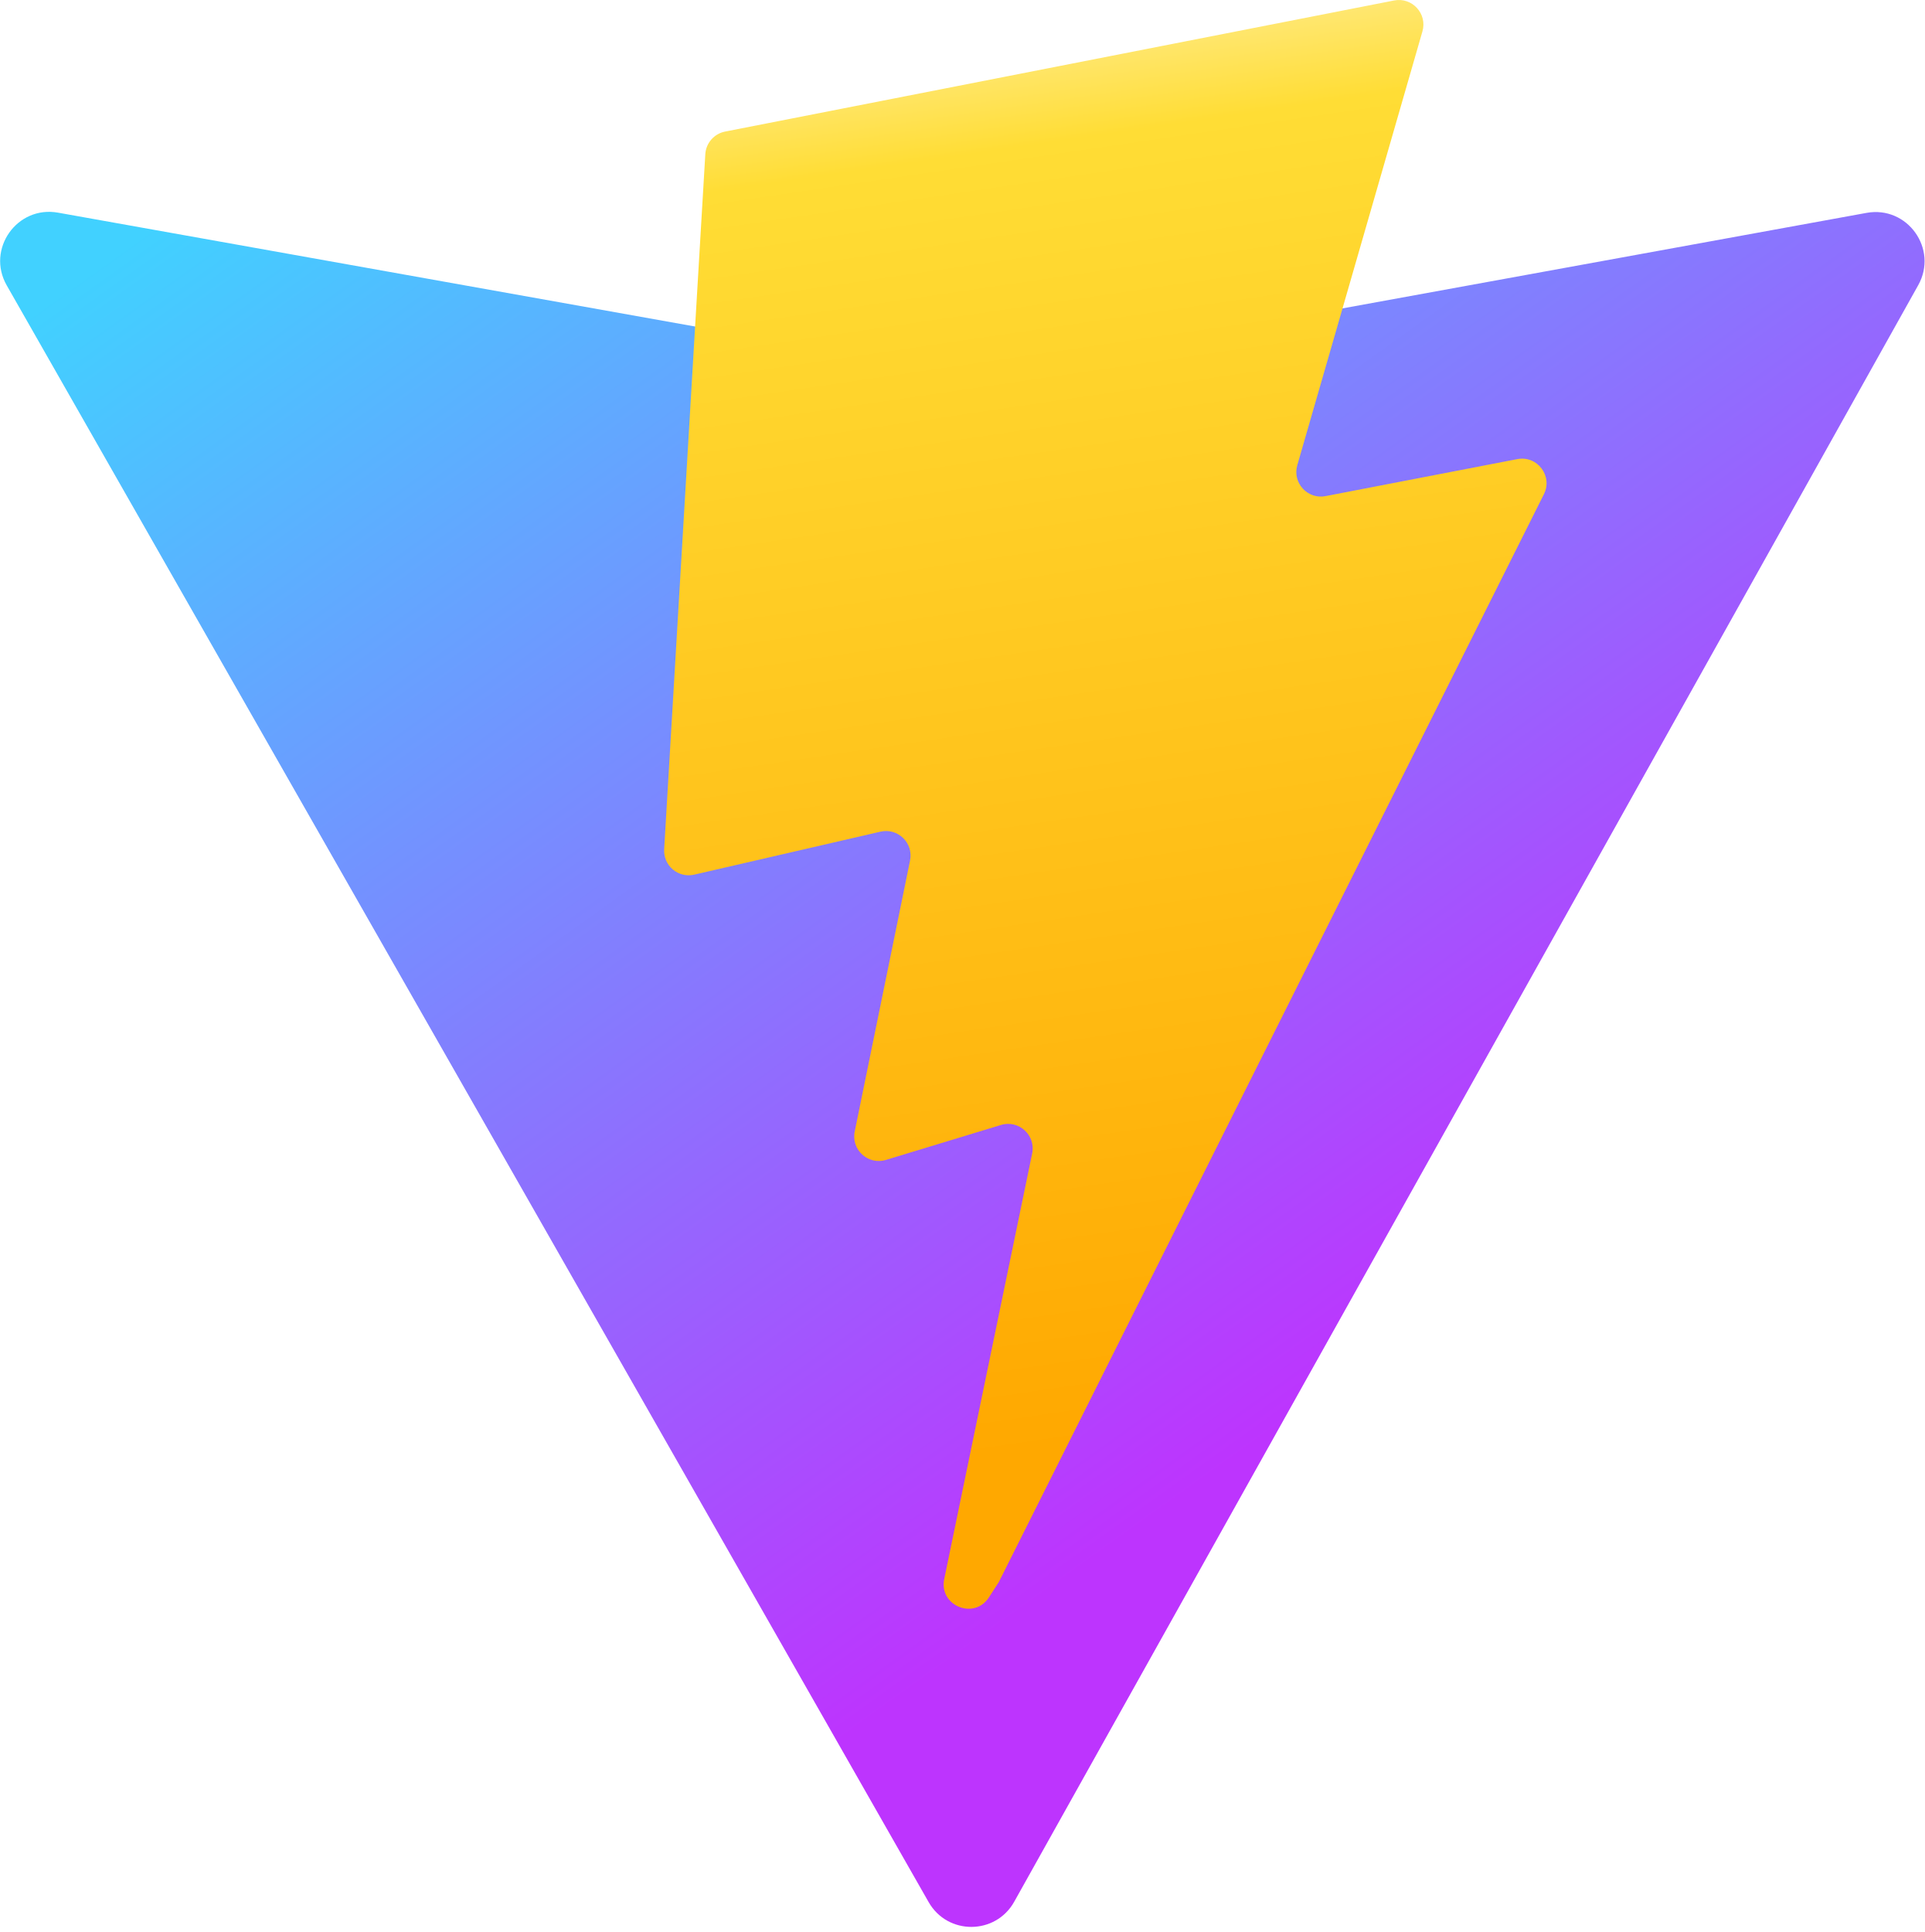
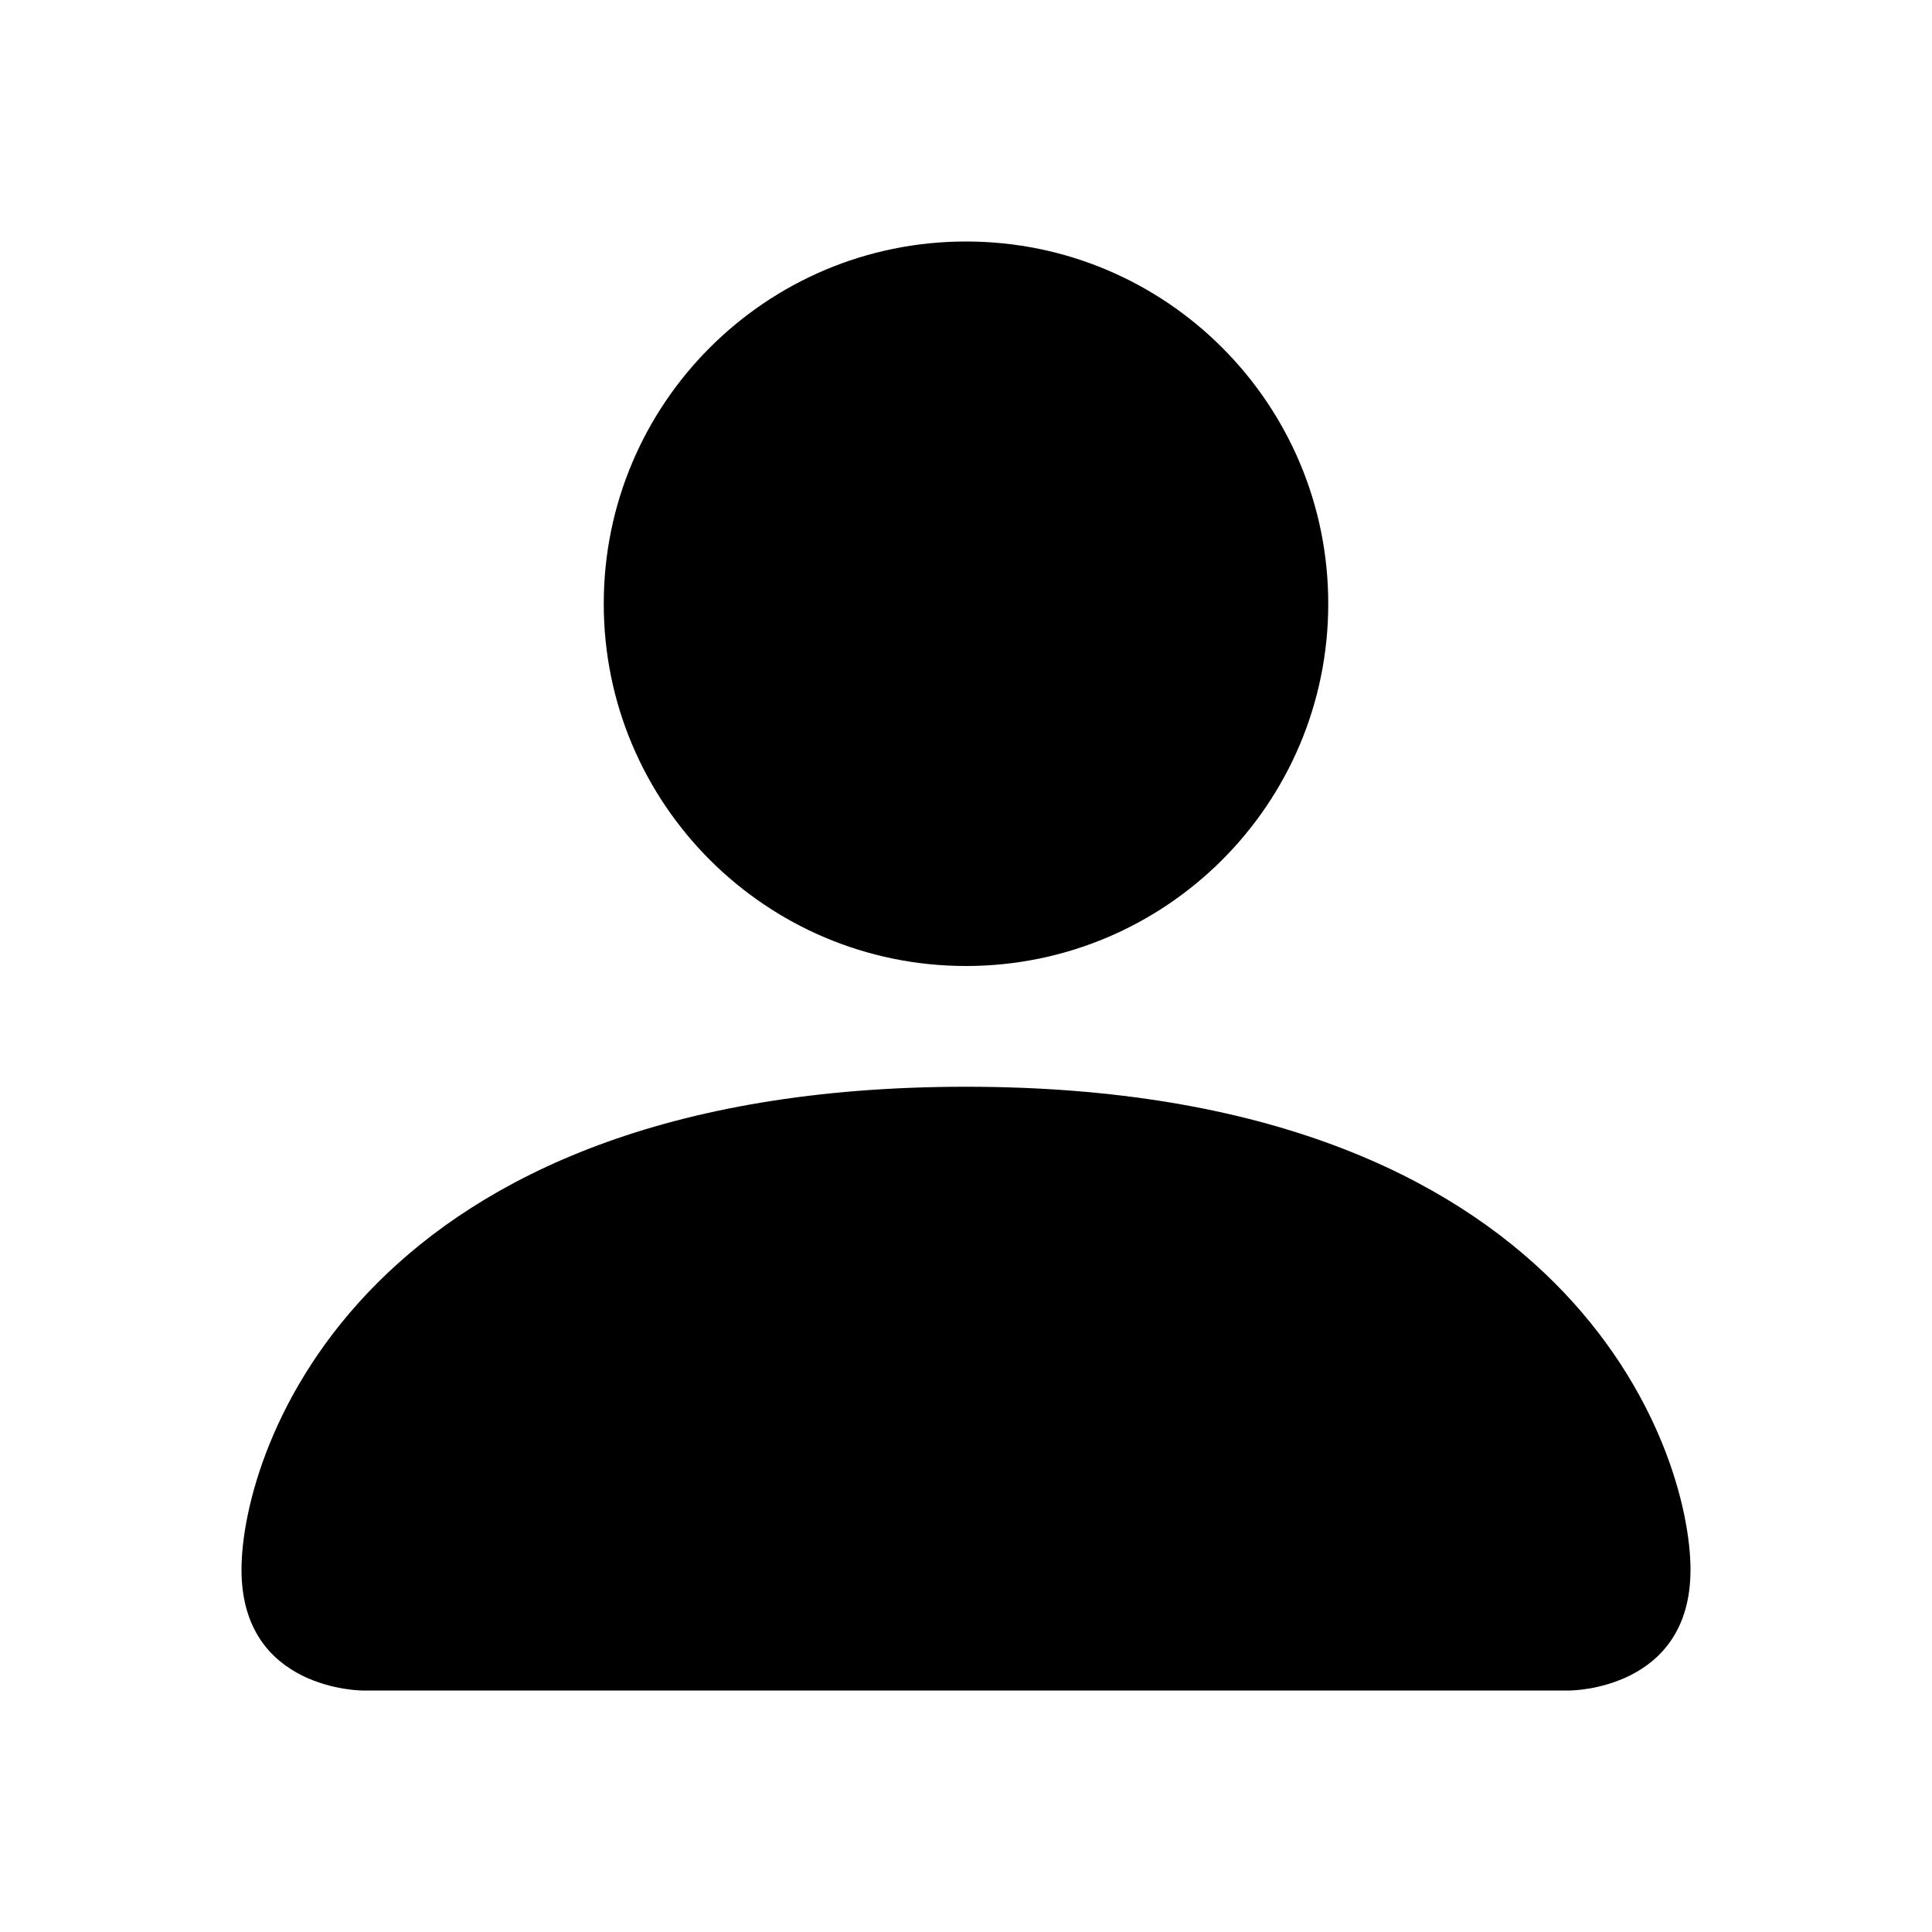
- <svg xmlns="http://www.w3.org/2000/svg" aria-hidden="true" role="img" class="iconify iconify--logos" width="31.88" height="32" preserveAspectRatio="xMidYMid meet" viewBox="0 0 256 257">
-   <defs>
-     <linearGradient id="IconifyId1813088fe1fbc01fb466" x1="-.828%" x2="57.636%" y1="7.652%" y2="78.411%">
-       <stop offset="0%" stop-color="#41D1FF" />
-       <stop offset="100%" stop-color="#BD34FE" />
-     </linearGradient>
-     <linearGradient id="IconifyId1813088fe1fbc01fb467" x1="43.376%" x2="50.316%" y1="2.242%" y2="89.03%">
-       <stop offset="0%" stop-color="#FFEA83" />
-       <stop offset="8.333%" stop-color="#FFDD35" />
-       <stop offset="100%" stop-color="#FFA800" />
-     </linearGradient>
-   </defs>
-   <path fill="url(#IconifyId1813088fe1fbc01fb466)" d="M255.153 37.938L134.897 252.976c-2.483 4.44-8.862 4.466-11.382.048L.875 37.958c-2.746-4.814 1.371-10.646 6.827-9.67l120.385 21.517a6.537 6.537 0 0 0 2.322-.004l117.867-21.483c5.438-.991 9.574 4.796 6.877 9.62Z" />
-   <path fill="url(#IconifyId1813088fe1fbc01fb467)" d="M185.432.063L96.44 17.501a3.268 3.268 0 0 0-2.634 3.014l-5.474 92.456a3.268 3.268 0 0 0 3.997 3.378l24.777-5.718c2.318-.535 4.413 1.507 3.936 3.838l-7.361 36.047c-.495 2.426 1.782 4.5 4.151 3.78l15.304-4.649c2.372-.72 4.652 1.36 4.15 3.788l-11.698 56.621c-.732 3.542 3.979 5.473 5.943 2.437l1.313-2.028l72.516-144.72c1.215-2.423-.88-5.186-3.54-4.672l-25.505 4.922c-2.396.462-4.435-1.77-3.759-4.114l16.646-57.705c.677-2.35-1.37-4.583-3.769-4.113Z" />
+ <svg xmlns="http://www.w3.org/2000/svg" width="48" height="48" fill="currentColor" class="bi bi-person-fill text-white dark:text-indigo-300" viewBox="0 0 16 16">
+   <path d="M3 14s-1 0-1-1 1-4 6-4 6 3 6 4-1 1-1 1H3zm5-6a3 3 0 1 0 0-6 3 3 0 0 0 0 6z" />
</svg>
